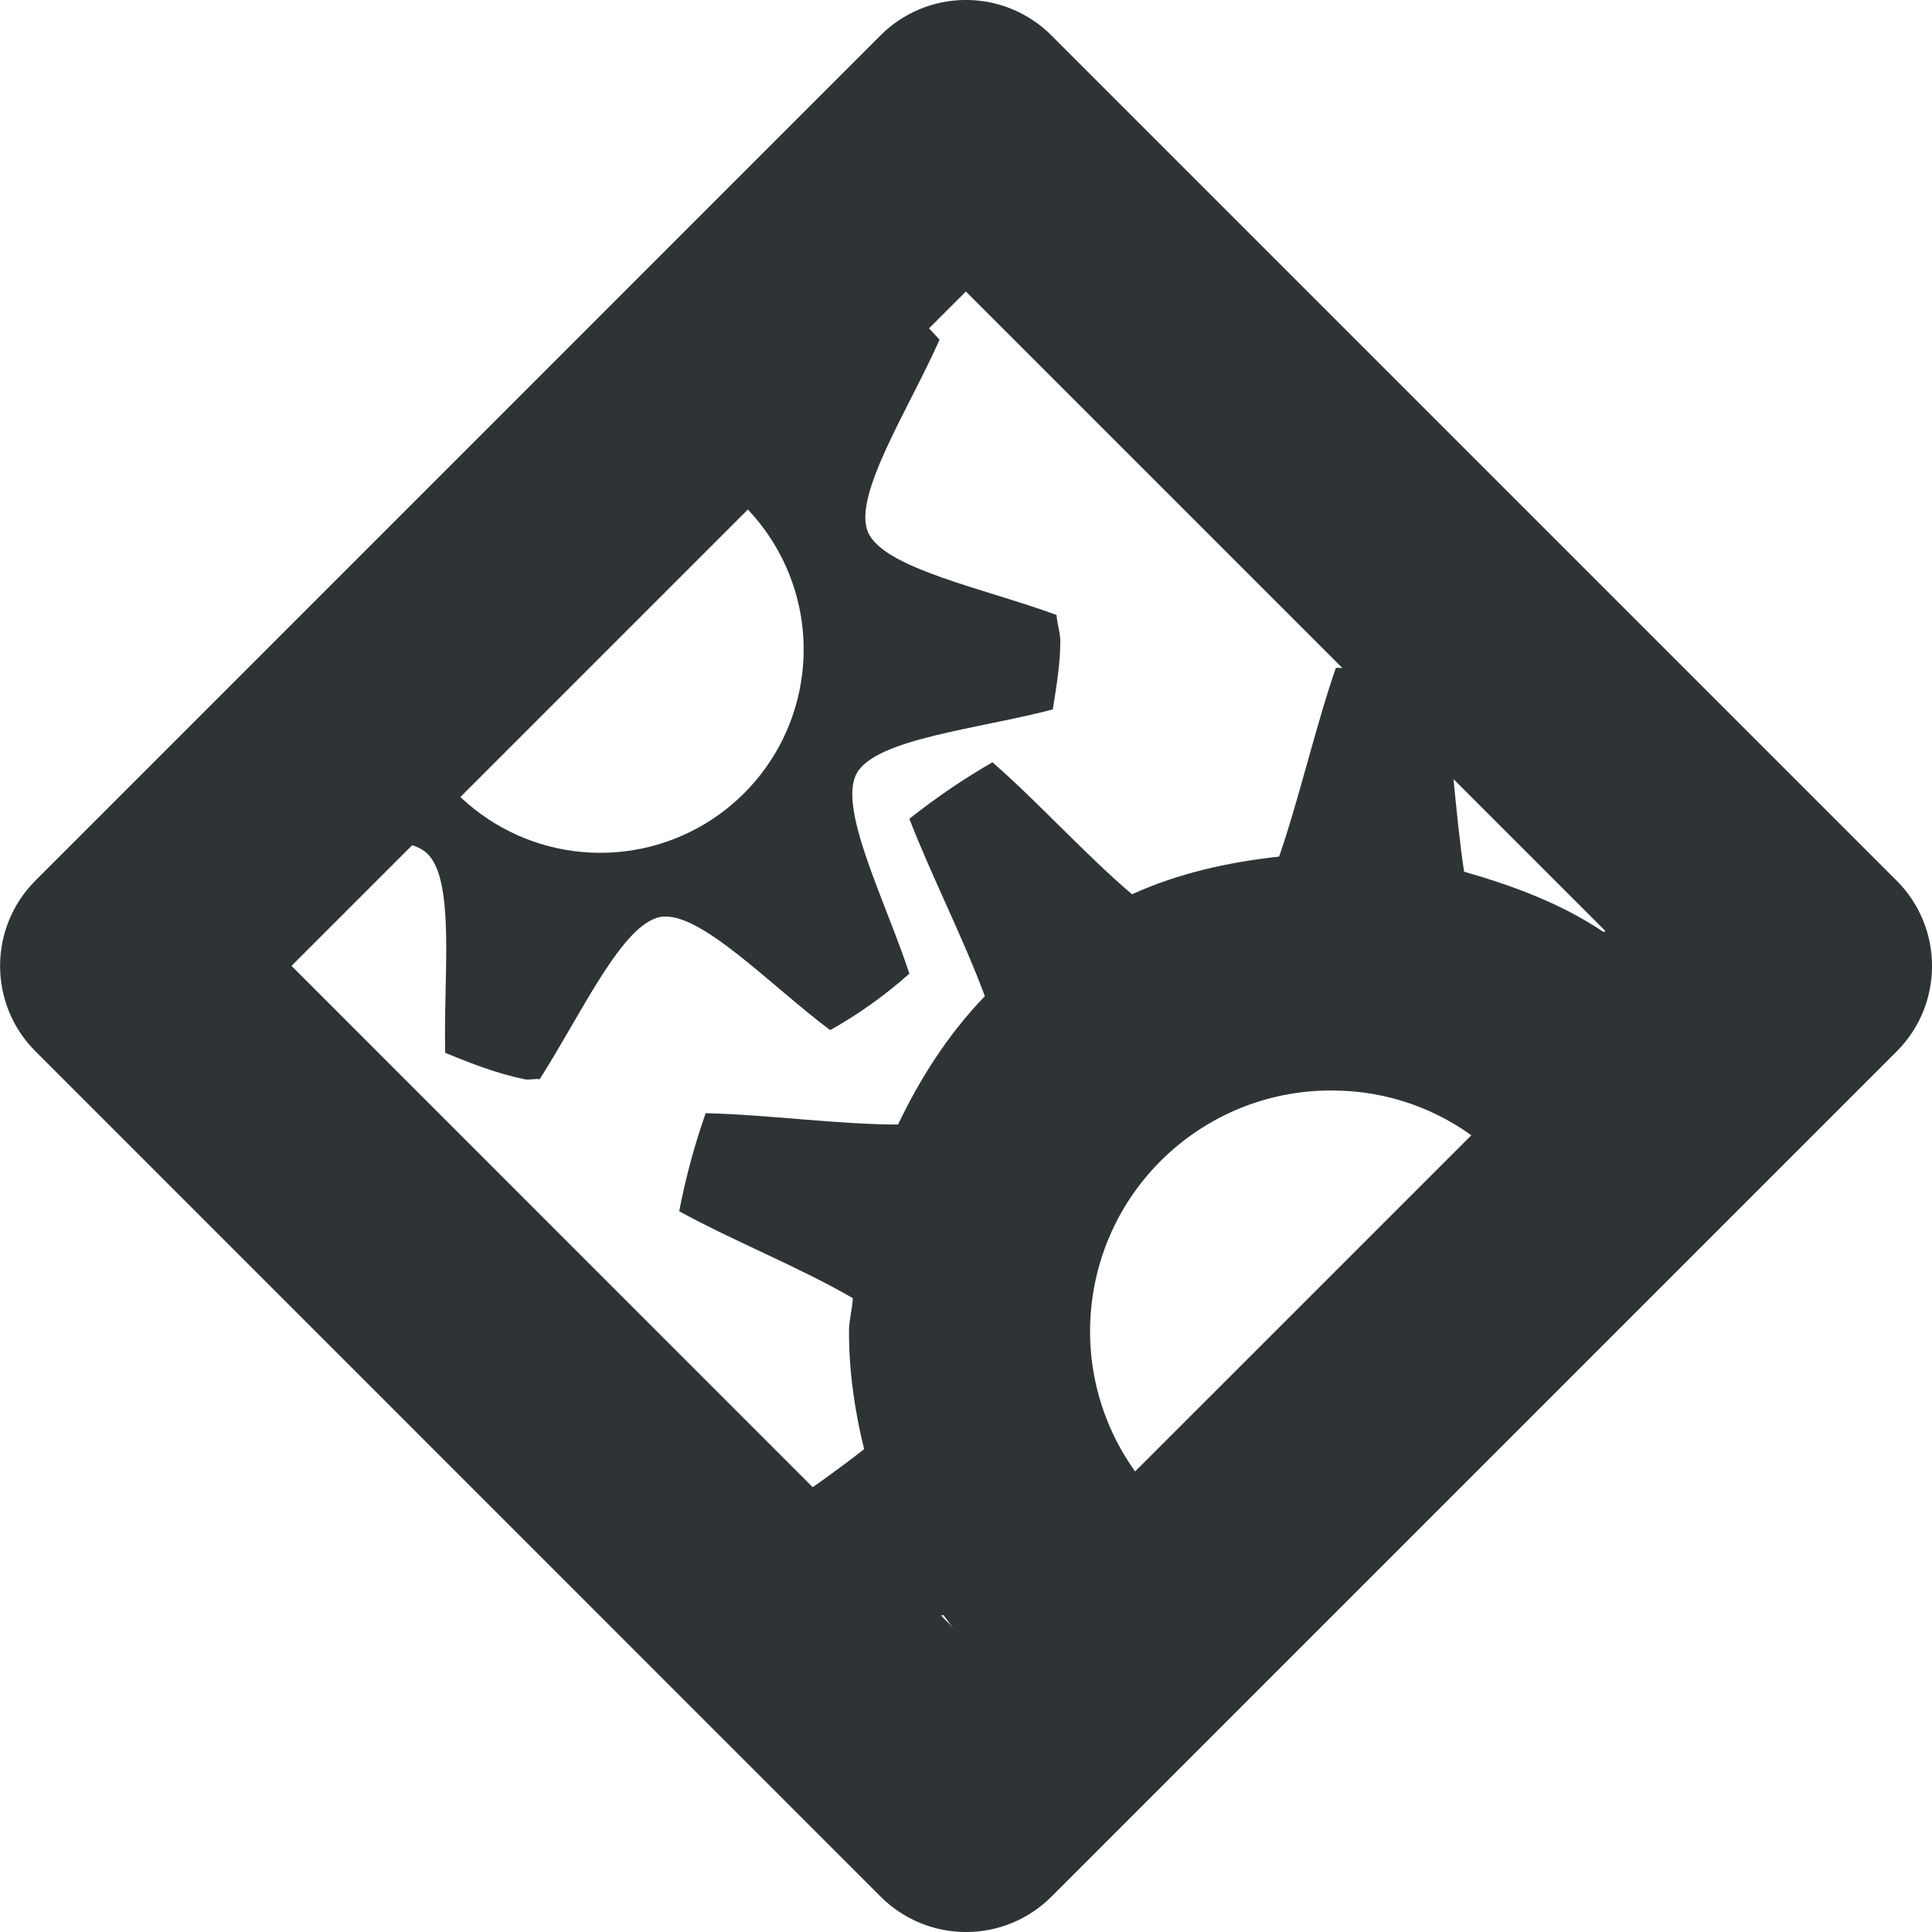
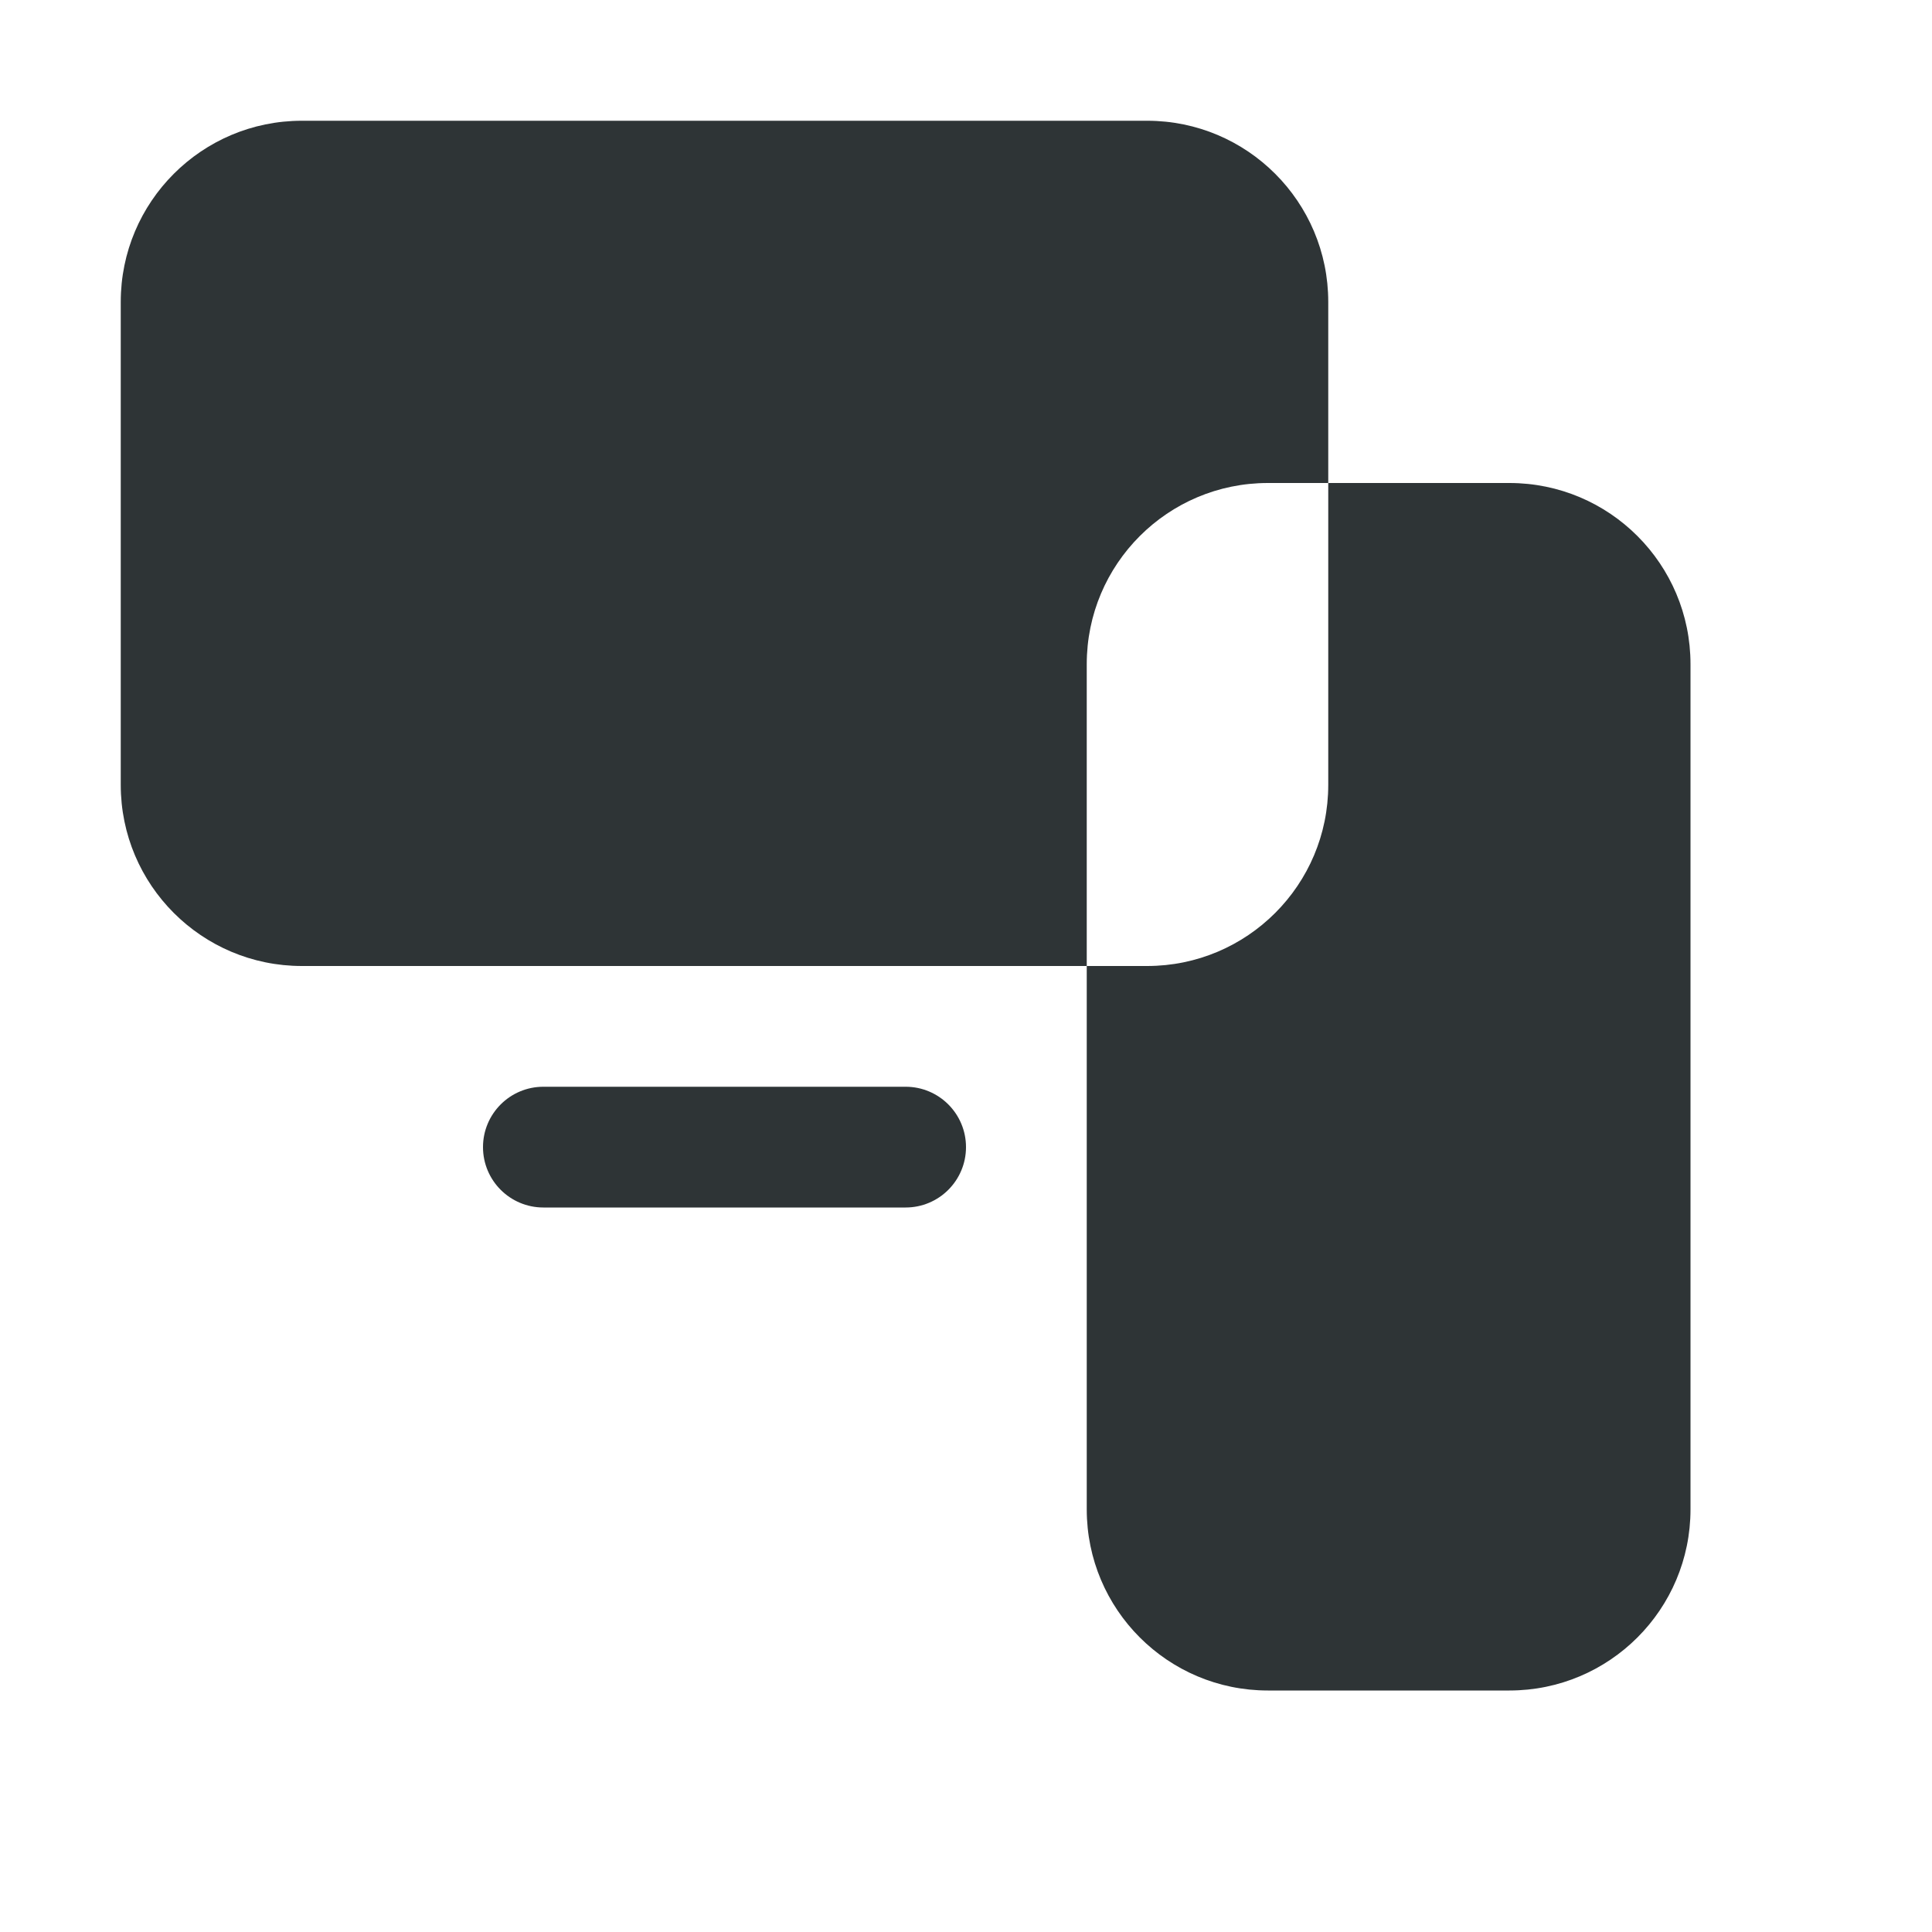
- <svg xmlns="http://www.w3.org/2000/svg" width="16" height="16">
-   <g color="#000" fill="#2e3436">
-     <path d="M7.188 2.281c-.094.056-.192.125-.29.19L5.566 3.803a1.684 1.684 0 11-2.17 2.17L2.332 7.037c.506-.069 1.017-.136 1.2.026.242.214.139 1.031.155 1.656.213.088.427.171.657.219.04.008.085-.007.125 0 .337-.525.683-1.288 1-1.344.322-.057.905.562 1.406.937a3.67 3.67 0 00.656-.468c-.195-.595-.594-1.369-.437-1.657.158-.29 1.019-.37 1.625-.531.028-.183.062-.371.062-.562 0-.075-.027-.146-.031-.22-.587-.217-1.435-.385-1.562-.687-.128-.302.34-1.021.593-1.593a3.722 3.722 0 00-.593-.532zm3.875 3.25c-.165.475-.305 1.086-.47 1.563-.43.047-.84.14-1.218.312-.38-.322-.787-.773-1.156-1.093a5.562 5.562 0 00-.688.468c.177.46.453 1.001.625 1.469-.298.309-.531.67-.719 1.063-.494 0-1.102-.084-1.593-.094a5.68 5.68 0 00-.219.812c.435.24 1.006.468 1.438.72-.006.093-.032.185-.032.28 0 .333.049.66.125.97-.382.304-.898.63-1.28.937.015.044.04.083.058.127l.613.613c.417-.1.868-.223 1.266-.303.248.343.532.626.875.875-.027.135-.068.283-.104.428.174-.063.34-.155.482-.297l1.432-1.432a1.994 1.994 0 01.533-3.918c.919 0 1.684.623 1.918 1.467l1.338-1.338c.06-.06.11-.124.156-.191-.035-.062-.06-.13-.1-.188.096-.152.205-.31.315-.47.017-.348-.1-.7-.37-.971l-.177-.176c-.28.192-.561.387-.83.555-.345-.233-.746-.383-1.156-.5-.077-.507-.107-1.132-.187-1.625a5.44 5.44 0 00-.875-.063zm-9.247.608c-.087.068-.173.138-.254.205l.014.035z" style="marker:none" overflow="visible" />
-     <path d="M8.707.293a1 1 0 00-1.415 0l-6.999 7a1 1 0 000 1.413l7 7.001a1 1 0 001.415 0l7-7a1 1 0 000-1.413zm-.708 2.121l5.587 5.587L8 13.586 2.414 7.999z" style="line-height:normal;font-variant-ligatures:normal;font-variant-position:normal;font-variant-caps:normal;font-variant-numeric:normal;font-variant-alternates:normal;font-feature-settings:normal;text-indent:0;text-align:start;text-decoration-line:none;text-decoration-style:solid;text-decoration-color:#000;text-transform:none;text-orientation:mixed;shape-padding:0;isolation:auto;mix-blend-mode:normal;marker:none" font-weight="400" font-family="sans-serif" overflow="visible" />
-   </g>
+ <svg xmlns="http://www.w3.org/2000/svg" width="16" height="16" viewBox="0 0 16 16">
+   <path d="M2.5 1H9.5A1.5 1.5 0 0 1 11 2.5V6.5A1.5 1.5 0 0 1 9.5 8H2.5A1.5 1.5 0 0 1 1 6.5V2.5A1.5 1.5 0 0 1 2.5 1ZM10.5 4H12.5A1.5 1.5 0 0 1 14 5.5V12.5A1.5 1.5 0 0 1 12.5 14H10.5A1.5 1.5 0 0 1 9 12.5V5.5A1.5 1.5 0 0 1 10.5 4ZM4.5 9H7.5A0.5 0.5 0 0 1 8 9.5V9.5A0.5 0.5 0 0 1 7.5 10H4.5A0.5 0.5 0 0 1 4 9.5V9.5A0.5 0.5 0 0 1 4.5 9Z" style="fill:#2E3436" fill-rule="evenodd" />
</svg>
